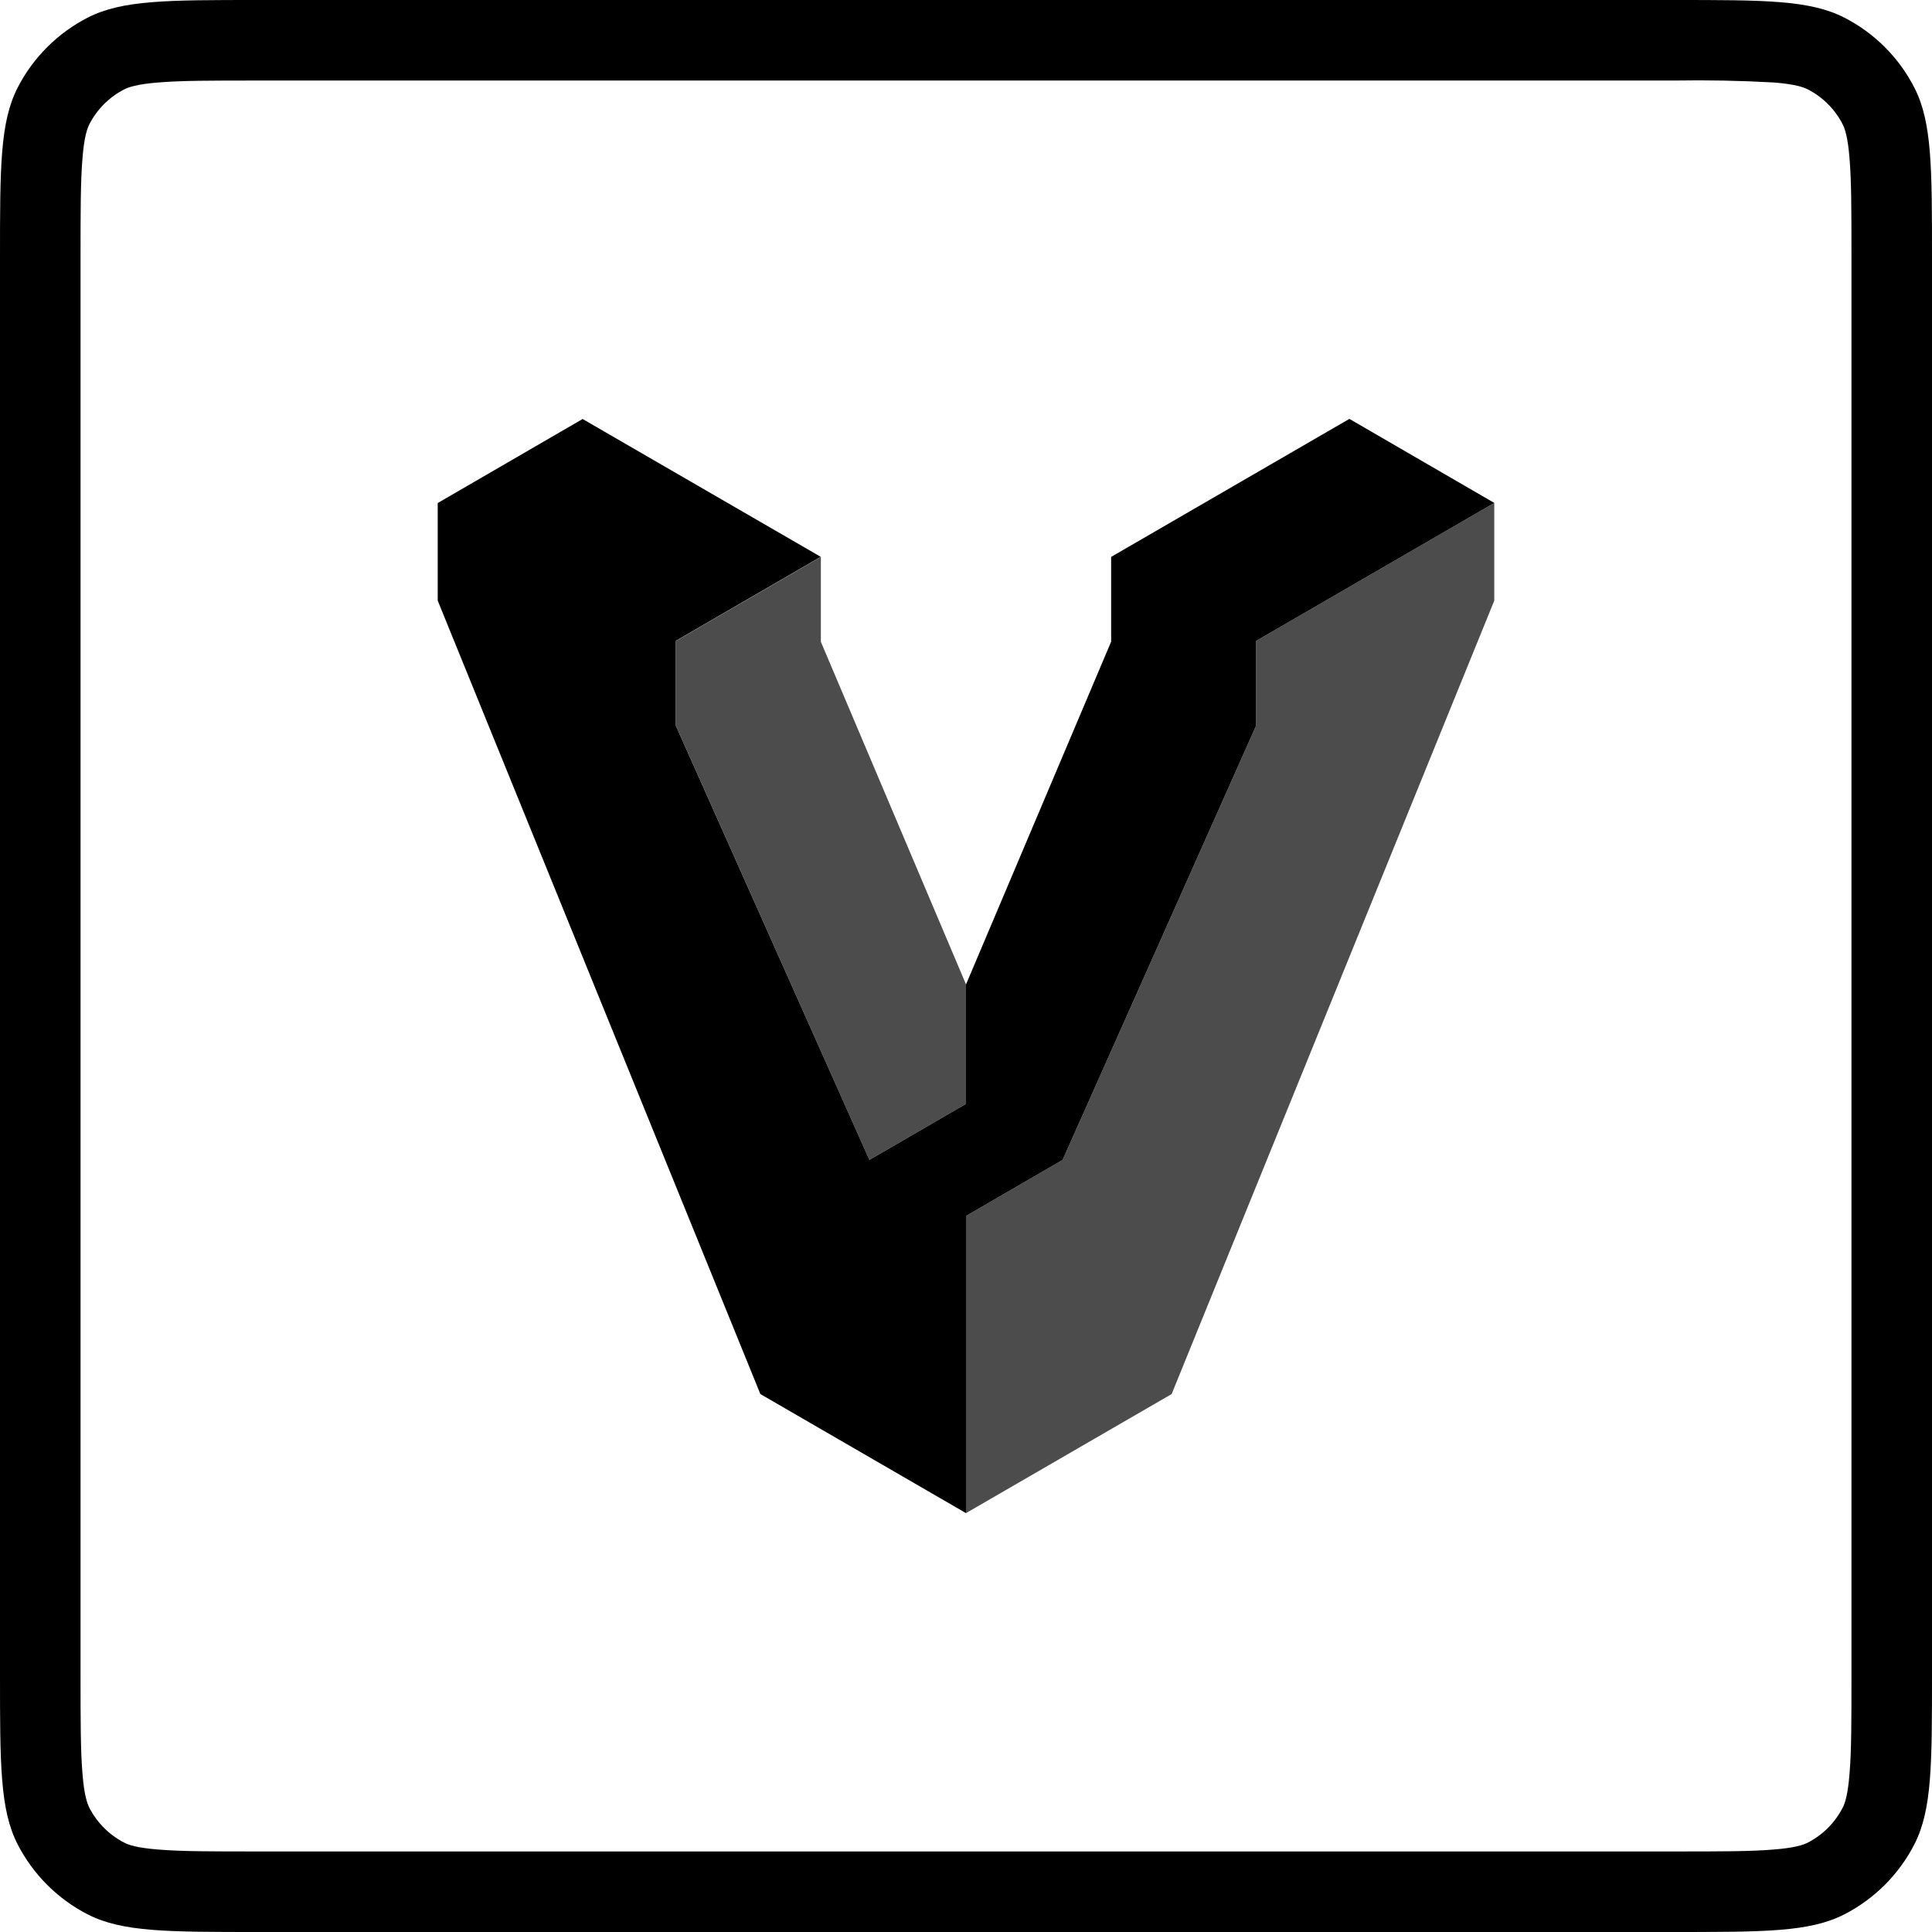
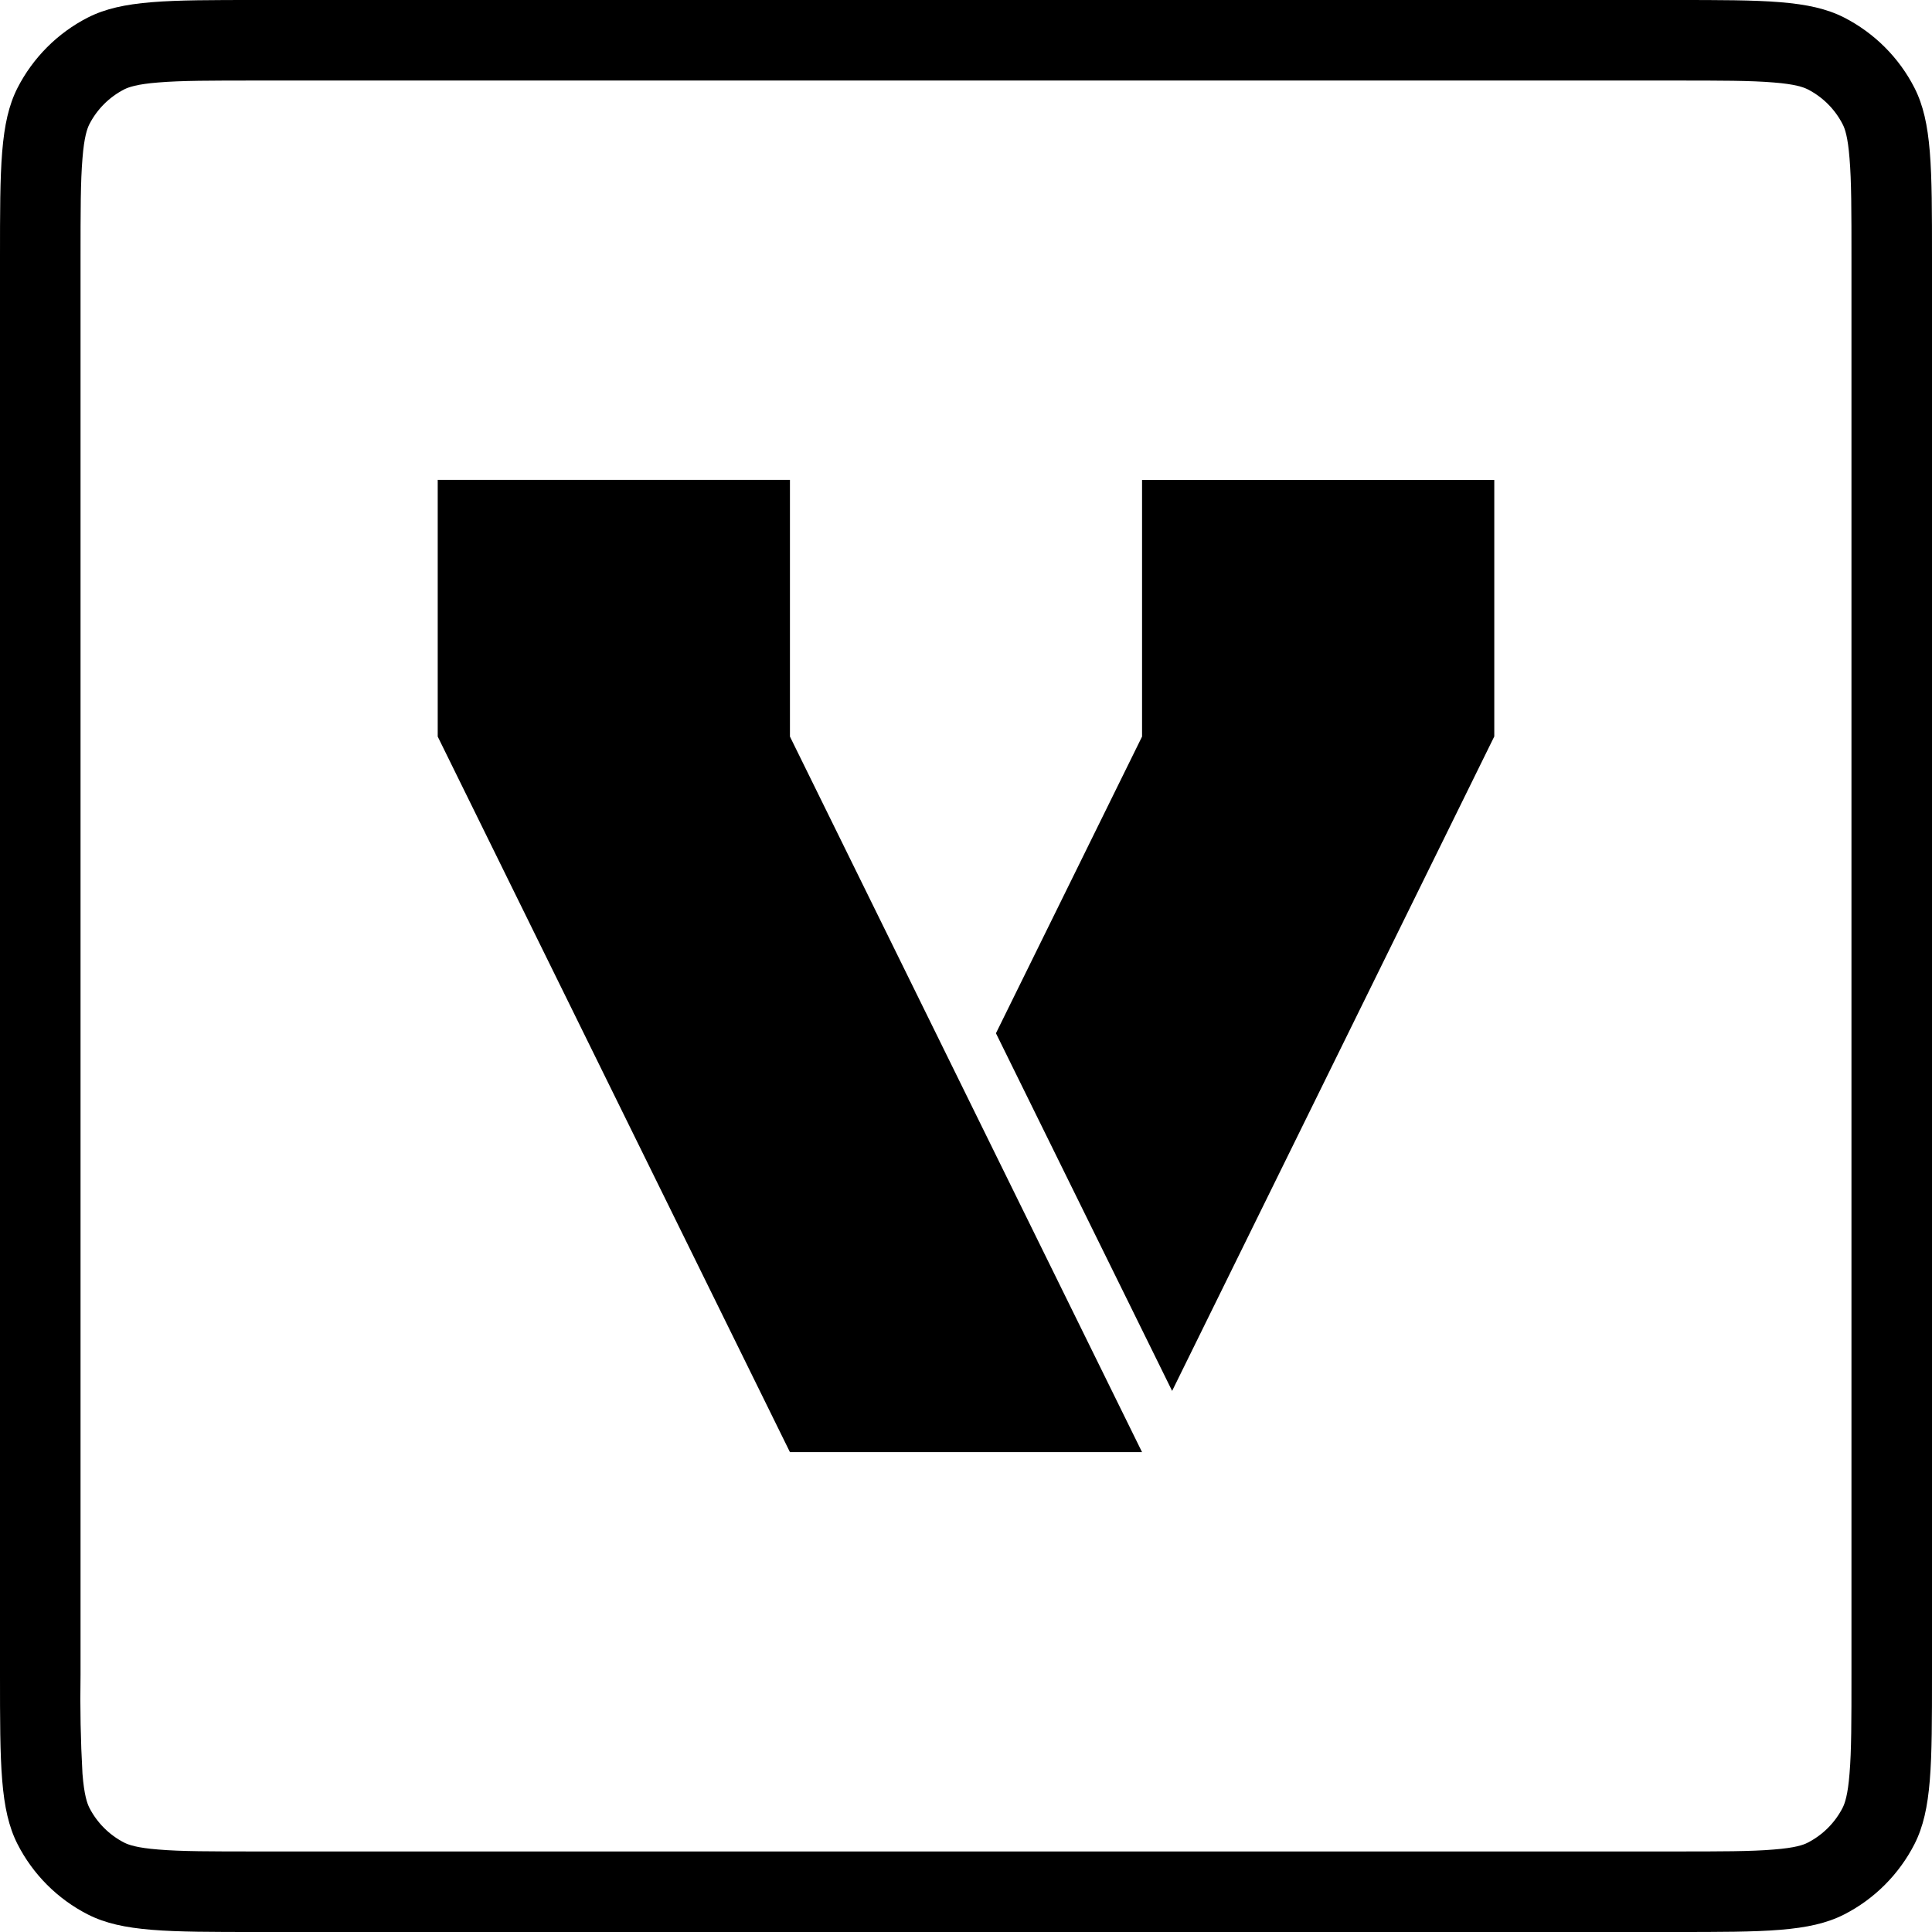
<svg xmlns="http://www.w3.org/2000/svg" width="16" height="16" fill="none" viewBox="0 0 16 16">
-   <path fill="currentColor" fill-rule="evenodd" d="M13.867.667H2.133c-.384 0-.632 0-.821.016-.181.014-.248.04-.281.056a.667.667 0 00-.292.292c-.016.033-.042.1-.056.28-.016.19-.016.438-.016.822v11.734c0 .384 0 .632.016.821.014.181.04.248.056.281a.666.666 0 00.292.292c.033.017.1.042.28.056.19.016.438.016.822.016h11.734c.384 0 .632 0 .821-.016.181-.014.248-.04.281-.056a.666.666 0 00.292-.292c.017-.033.042-.1.056-.28.016-.19.016-.438.016-.822V2.133c0-.384 0-.632-.016-.821-.014-.181-.04-.248-.056-.281a.666.666 0 00-.292-.292c-.033-.016-.1-.042-.28-.056a11.336 11.336 0 00-.822-.016zM.145.728C0 1.013 0 1.387 0 2.133v11.734c0 .746 0 1.12.145 1.405.128.25.332.455.583.583.285.145.659.145 1.405.145h11.734c.746 0 1.12 0 1.405-.145.25-.128.455-.332.583-.583.145-.285.145-.659.145-1.405V2.133c0-.746 0-1.12-.145-1.405a1.334 1.334 0 00-.583-.583C14.987 0 14.613 0 13.867 0H2.133c-.746 0-1.12 0-1.405.145C.478.273.273.477.145.728z" clip-rule="evenodd" />
  <g fill="currentColor">
-     <path fill-rule="evenodd" d="M11.175 3.469L9.202 4.612v.702L8 8.153 6.798 5.314v-.702L4.825 3.47l-1.2.696v.808l2.672 6.571L8 12.531V10.07l.8-.464 1.602-3.595v-.703l1.973-1.143-1.2-.696zM6.798 4.612v.702L8 8.153v.989l-.8.464L5.597 6.01v-.703l1.2-.696z" clip-rule="evenodd" />
-     <path d="M12.375 4.165l-1.973 1.143v.703L8.8 9.606l-.8.464v2.461l1.703-.986 2.672-6.571v-.809zM6.798 5.314v-.702l-1.2.696v.703L7.2 9.606l.8-.464v-.99L6.798 5.315z" opacity=".7" />
+     <path d="M6.542 3.974H3.625V6.1l2.917 5.926h2.916L6.542 6.1V3.974zM9.458 3.974V6.1l-1.21 2.457 1.459 2.962 2.668-5.42V3.975H9.458z" />
+     <path fill-rule="evenodd" d="M0 2.133c0-.746 0-1.12.145-1.405C.273.478.477.273.728.145 1.013 0 1.387 0 2.133 0h11.734c.746 0 1.12 0 1.405.145.25.128.455.332.583.583.145.285.145.659.145 1.405v11.734c0 .746 0 1.12-.145 1.405-.128.25-.332.455-.583.583-.285.145-.659.145-1.405.145H2.133c-.746 0-1.12 0-1.405-.145a1.334 1.334 0 01-.583-.583C0 14.987 0 14.613 0 13.867V2.133zM2.133.667h11.734c.384 0 .632 0 .821.016.181.014.248.04.281.056a.666.666 0 01.292.292c.017.033.042.1.056.28.016.19.016.438.016.822v11.734c0 .384 0 .632-.016.821-.014.181-.04.248-.056.281a.666.666 0 01-.292.292c-.033.017-.1.042-.28.056-.19.016-.438.016-.822.016H2.133c-.384 0-.632 0-.821-.016-.181-.014-.248-.04-.281-.056a.666.666 0 01-.292-.292c-.016-.033-.042-.1-.056-.28a11.336 11.336 0 01-.016-.822V2.133c0-.384 0-.632.016-.821.014-.181.04-.248.056-.281a.667.667 0 01.292-.292c.033-.016.1-.042.28-.056.19-.016.438-.016.822-.016z" clip-rule="evenodd" />
  </g>
</svg>
